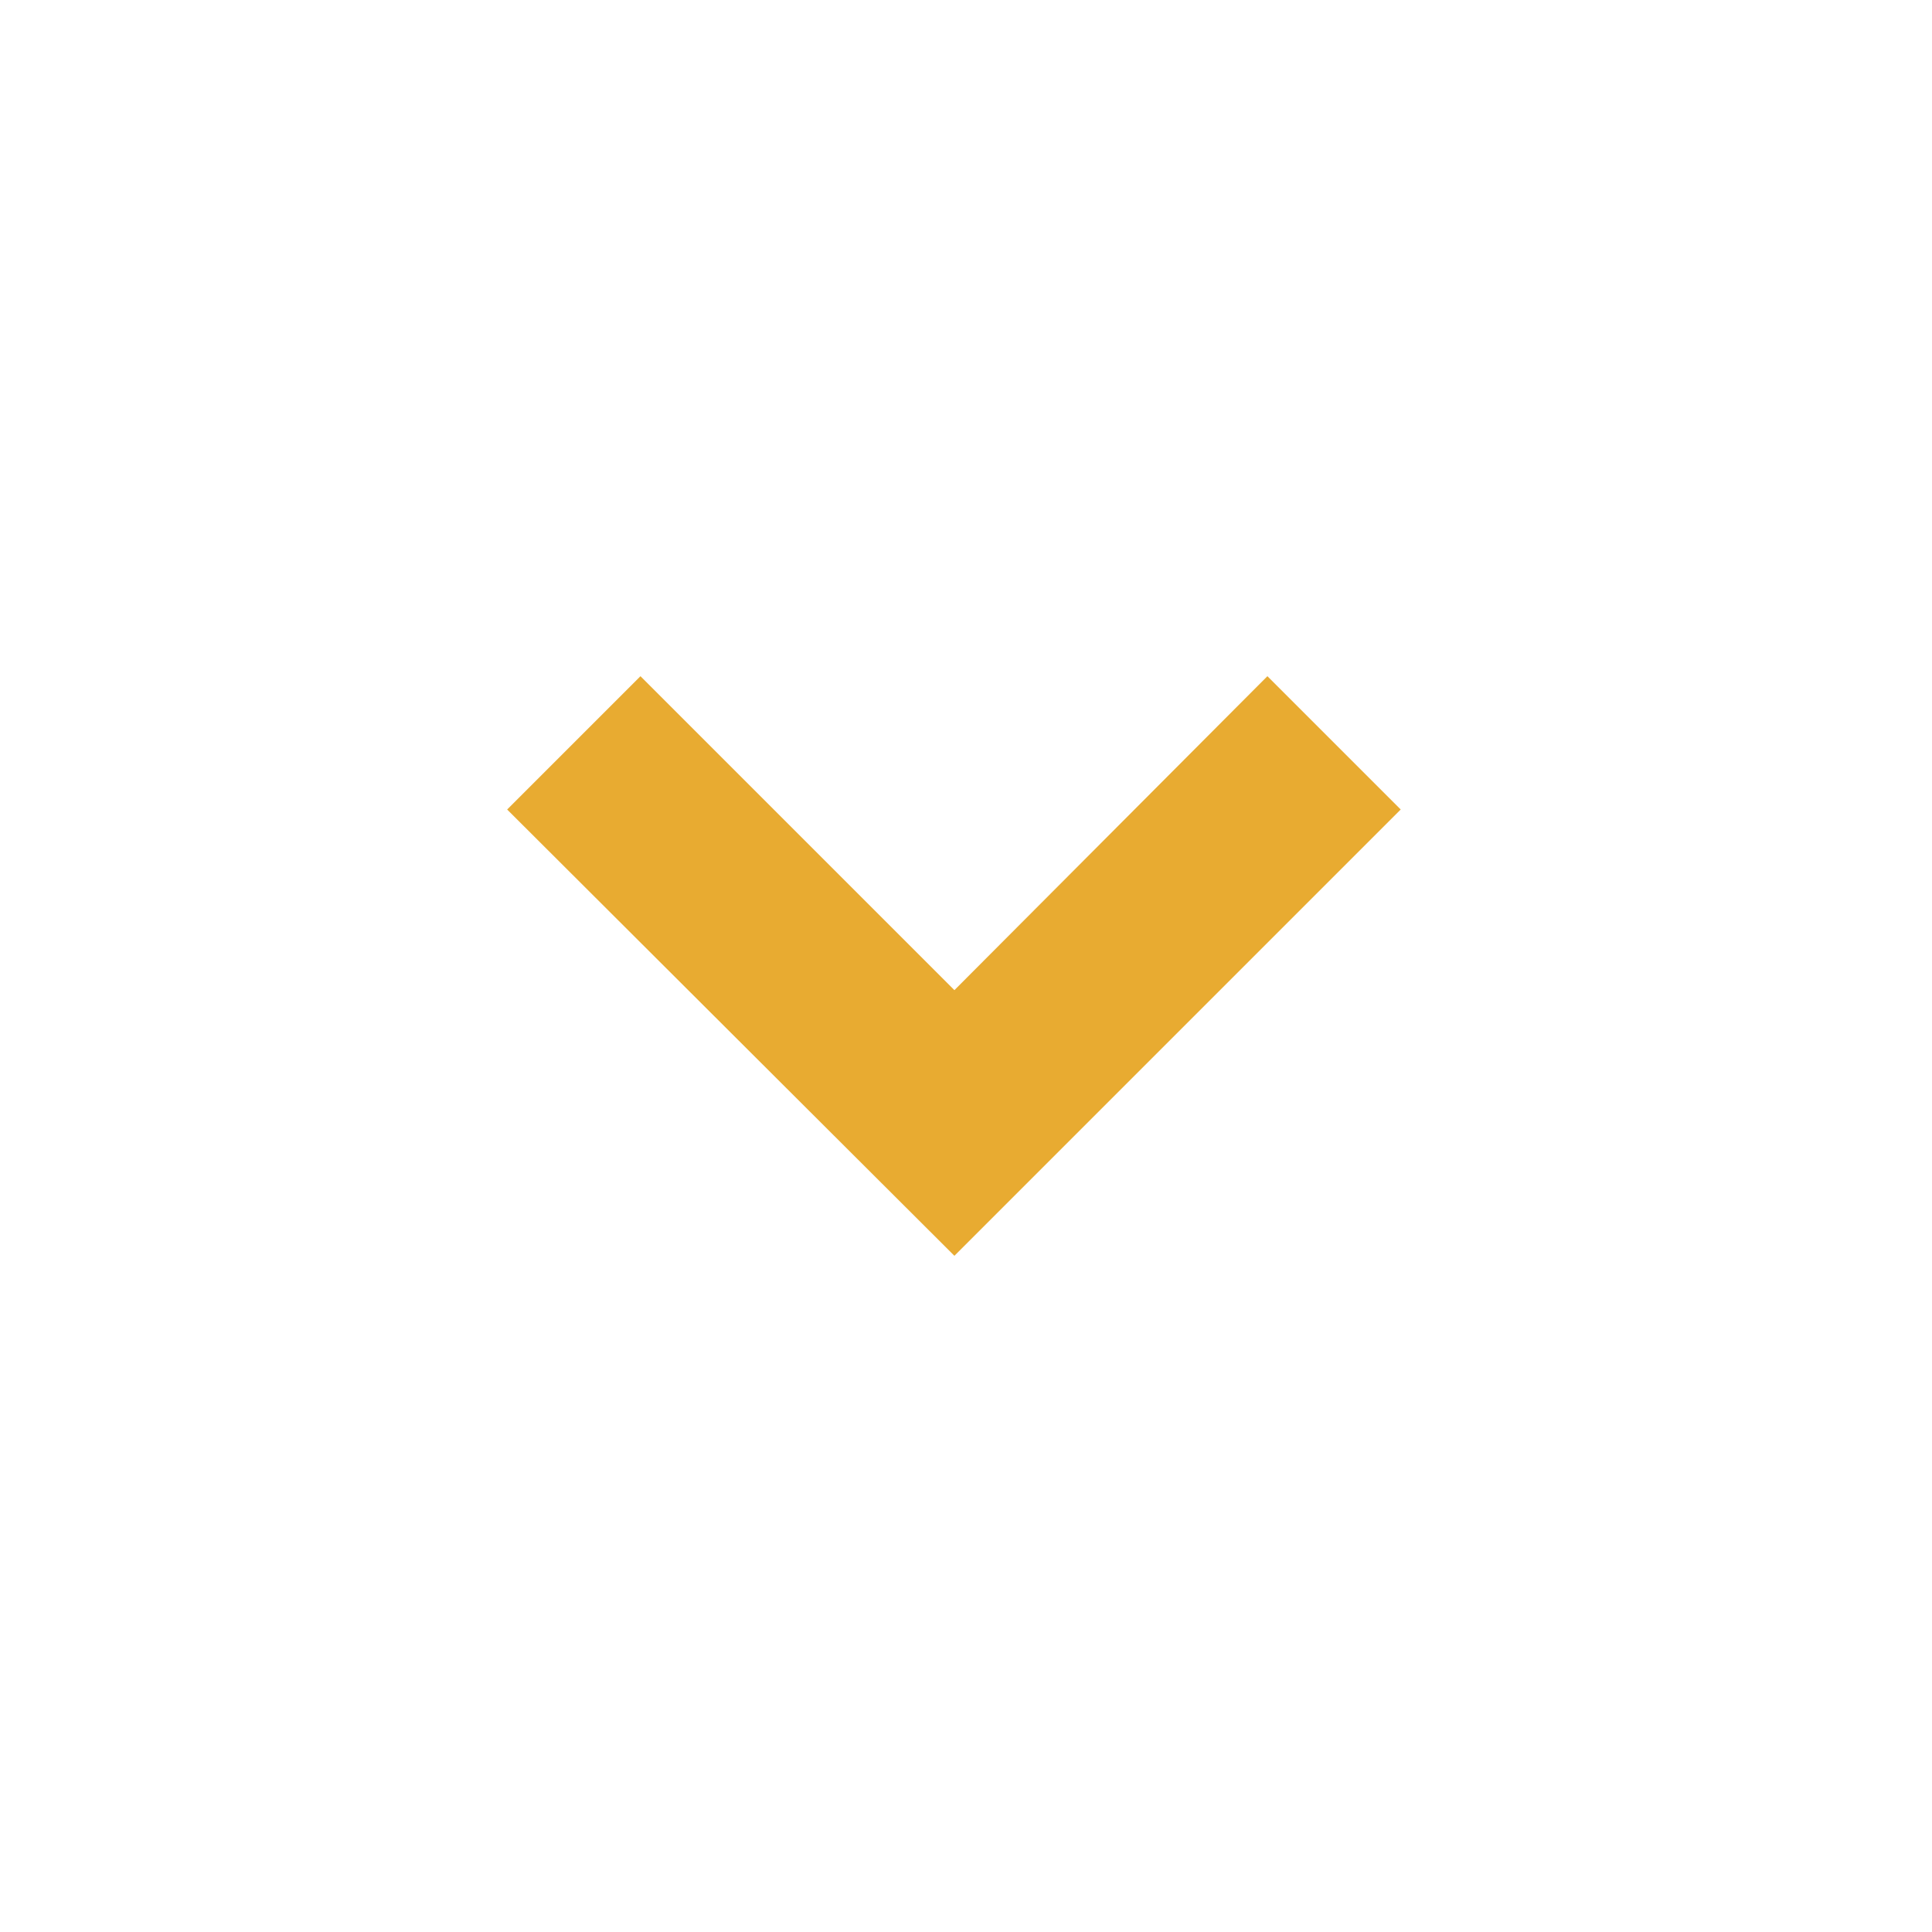
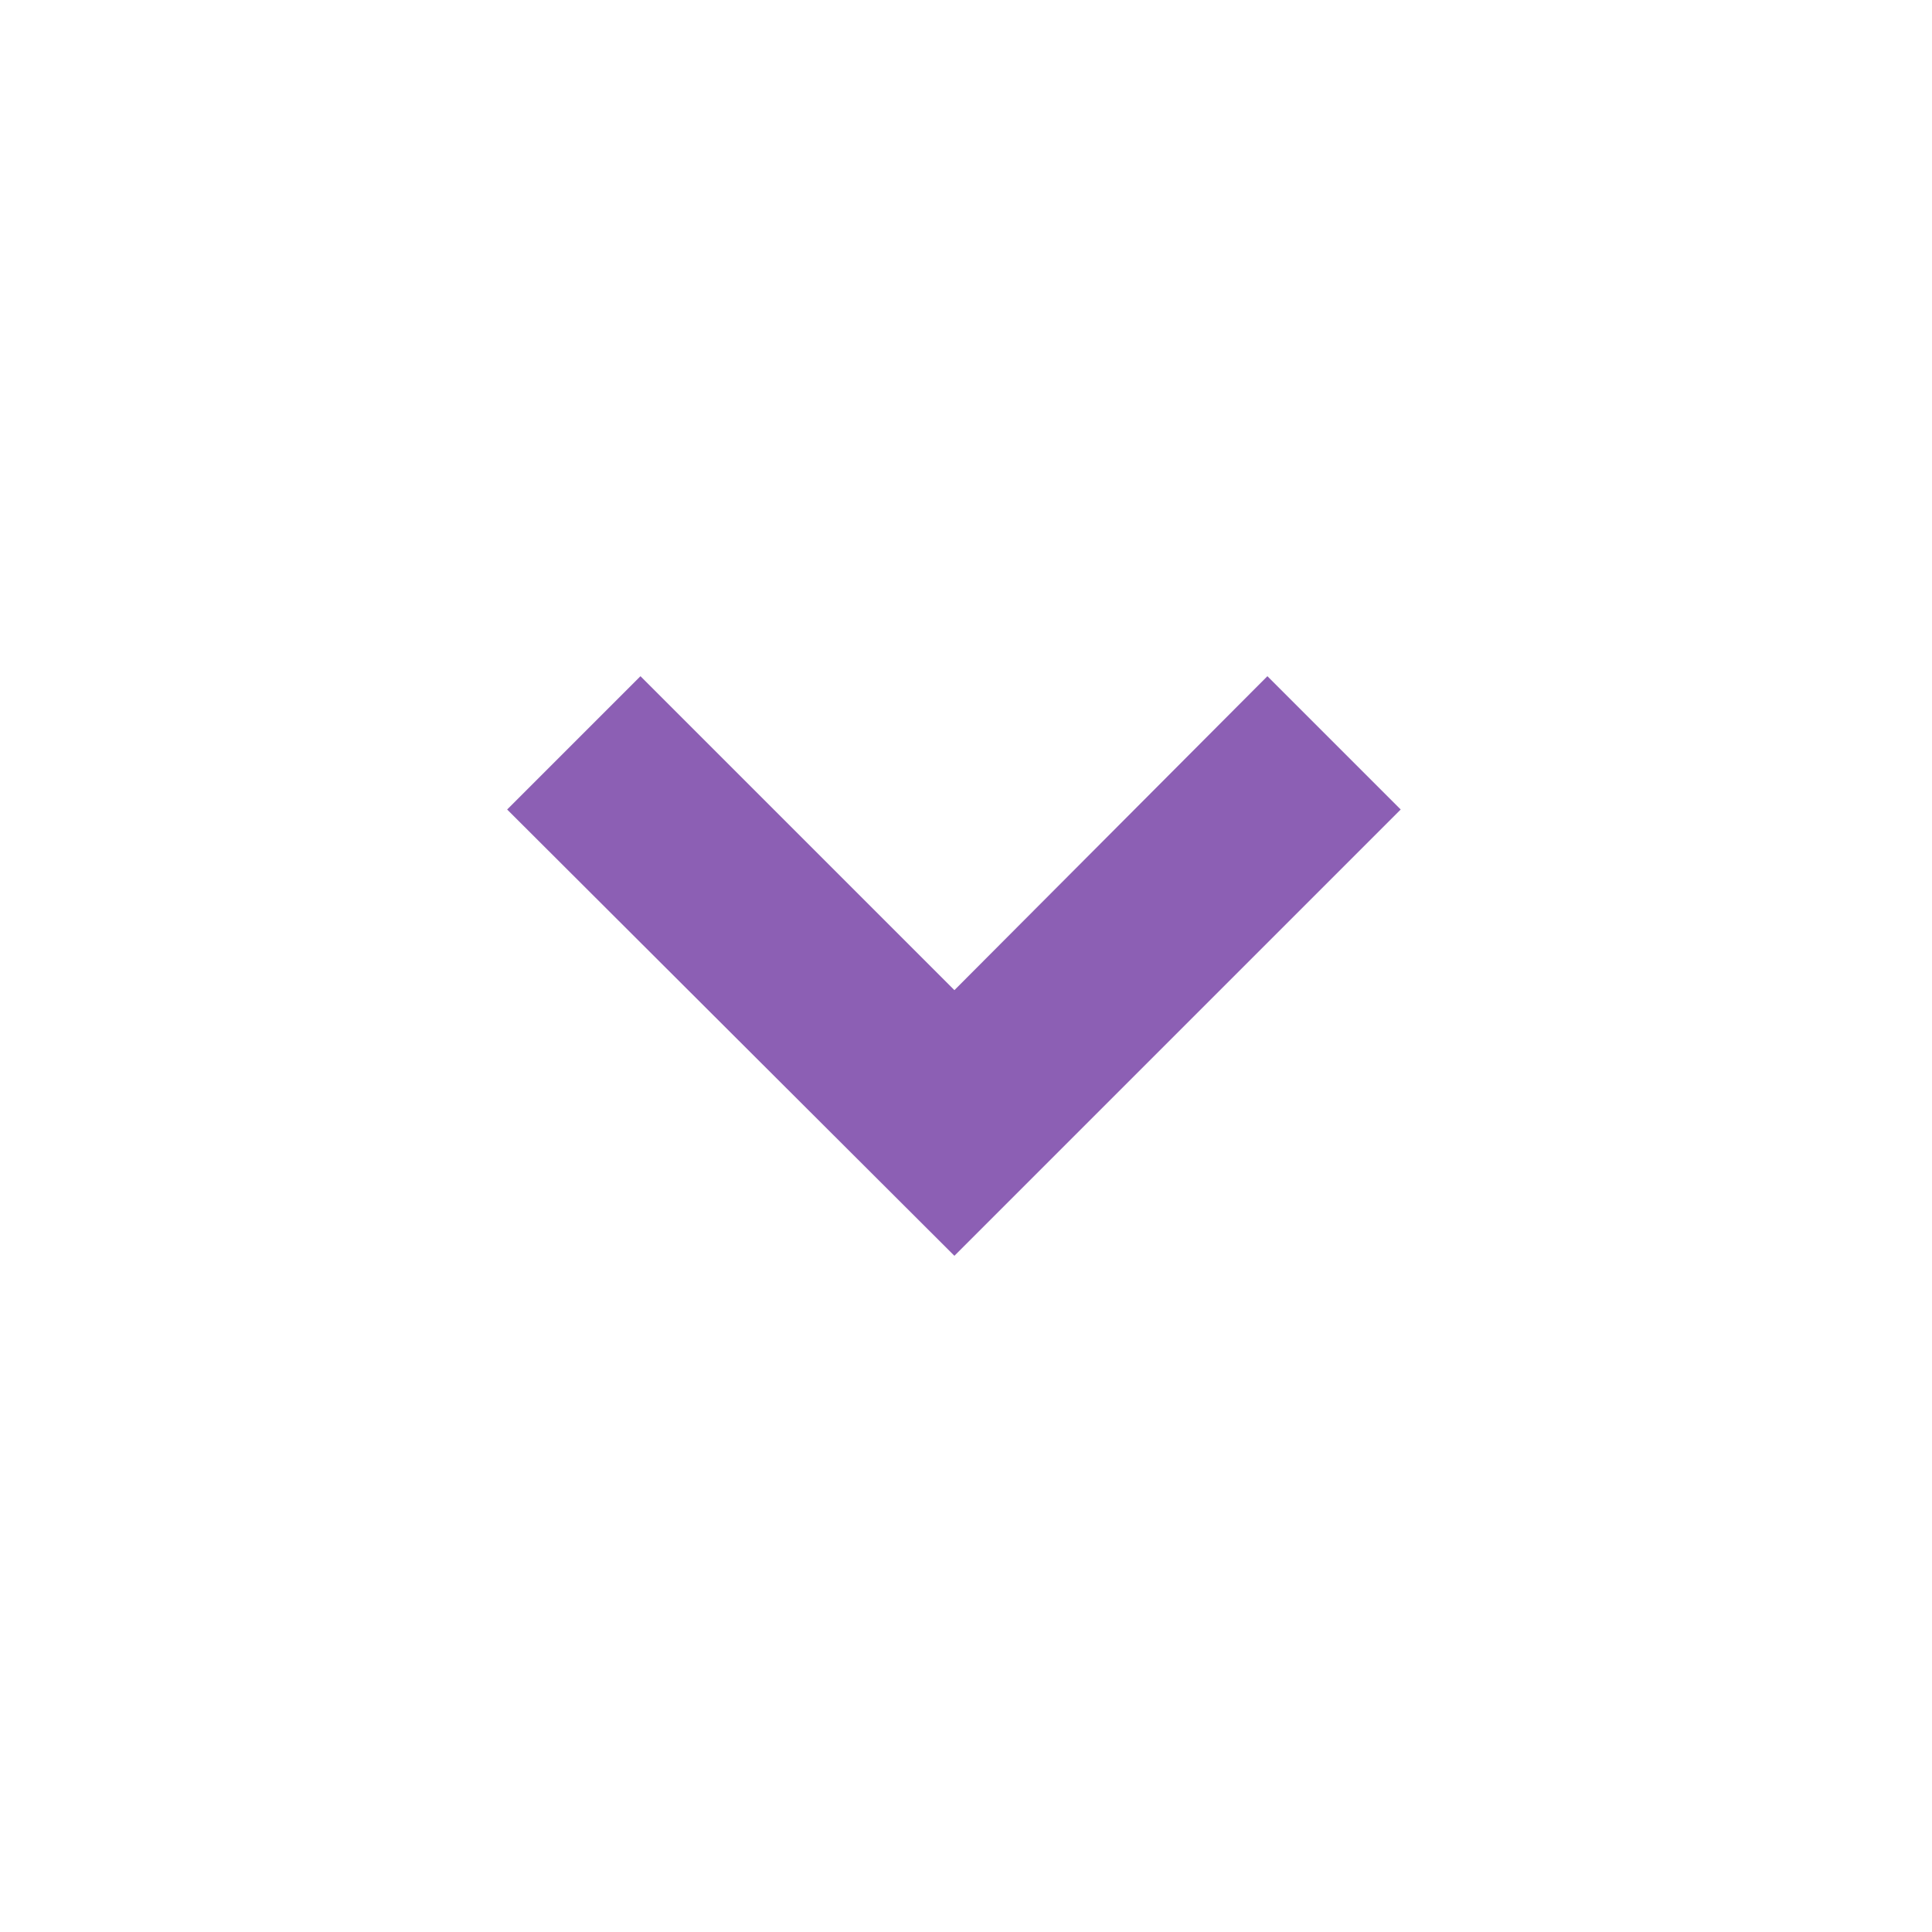
- <svg xmlns="http://www.w3.org/2000/svg" id="圖層_2" data-name="圖層 2" viewBox="0 0 20 20">
+ <svg xmlns="http://www.w3.org/2000/svg" id="a" viewBox="0 0 20 20">
  <defs>
-     <style>.cls-1{fill:#e8ab31;}</style>
+     <style>.d{fill:#8c5fb4;}</style>
  </defs>
-   <g id="Group_546" data-name="Group 546">
-     <path id="Path_1503" data-name="Path 1503" class="cls-1" d="M9.88,13,5.25,8.38,6.63,7l3.25,3.25L13.12,7,14.5,8.38Z" />
+   <g id="b">
+     <path id="c" class="d" d="M9.88,13l-4.63-4.62,1.38-1.38,3.25,3.25,3.24-3.25,1.38,1.38-4.62,4.62Z" />
  </g>
</svg>
